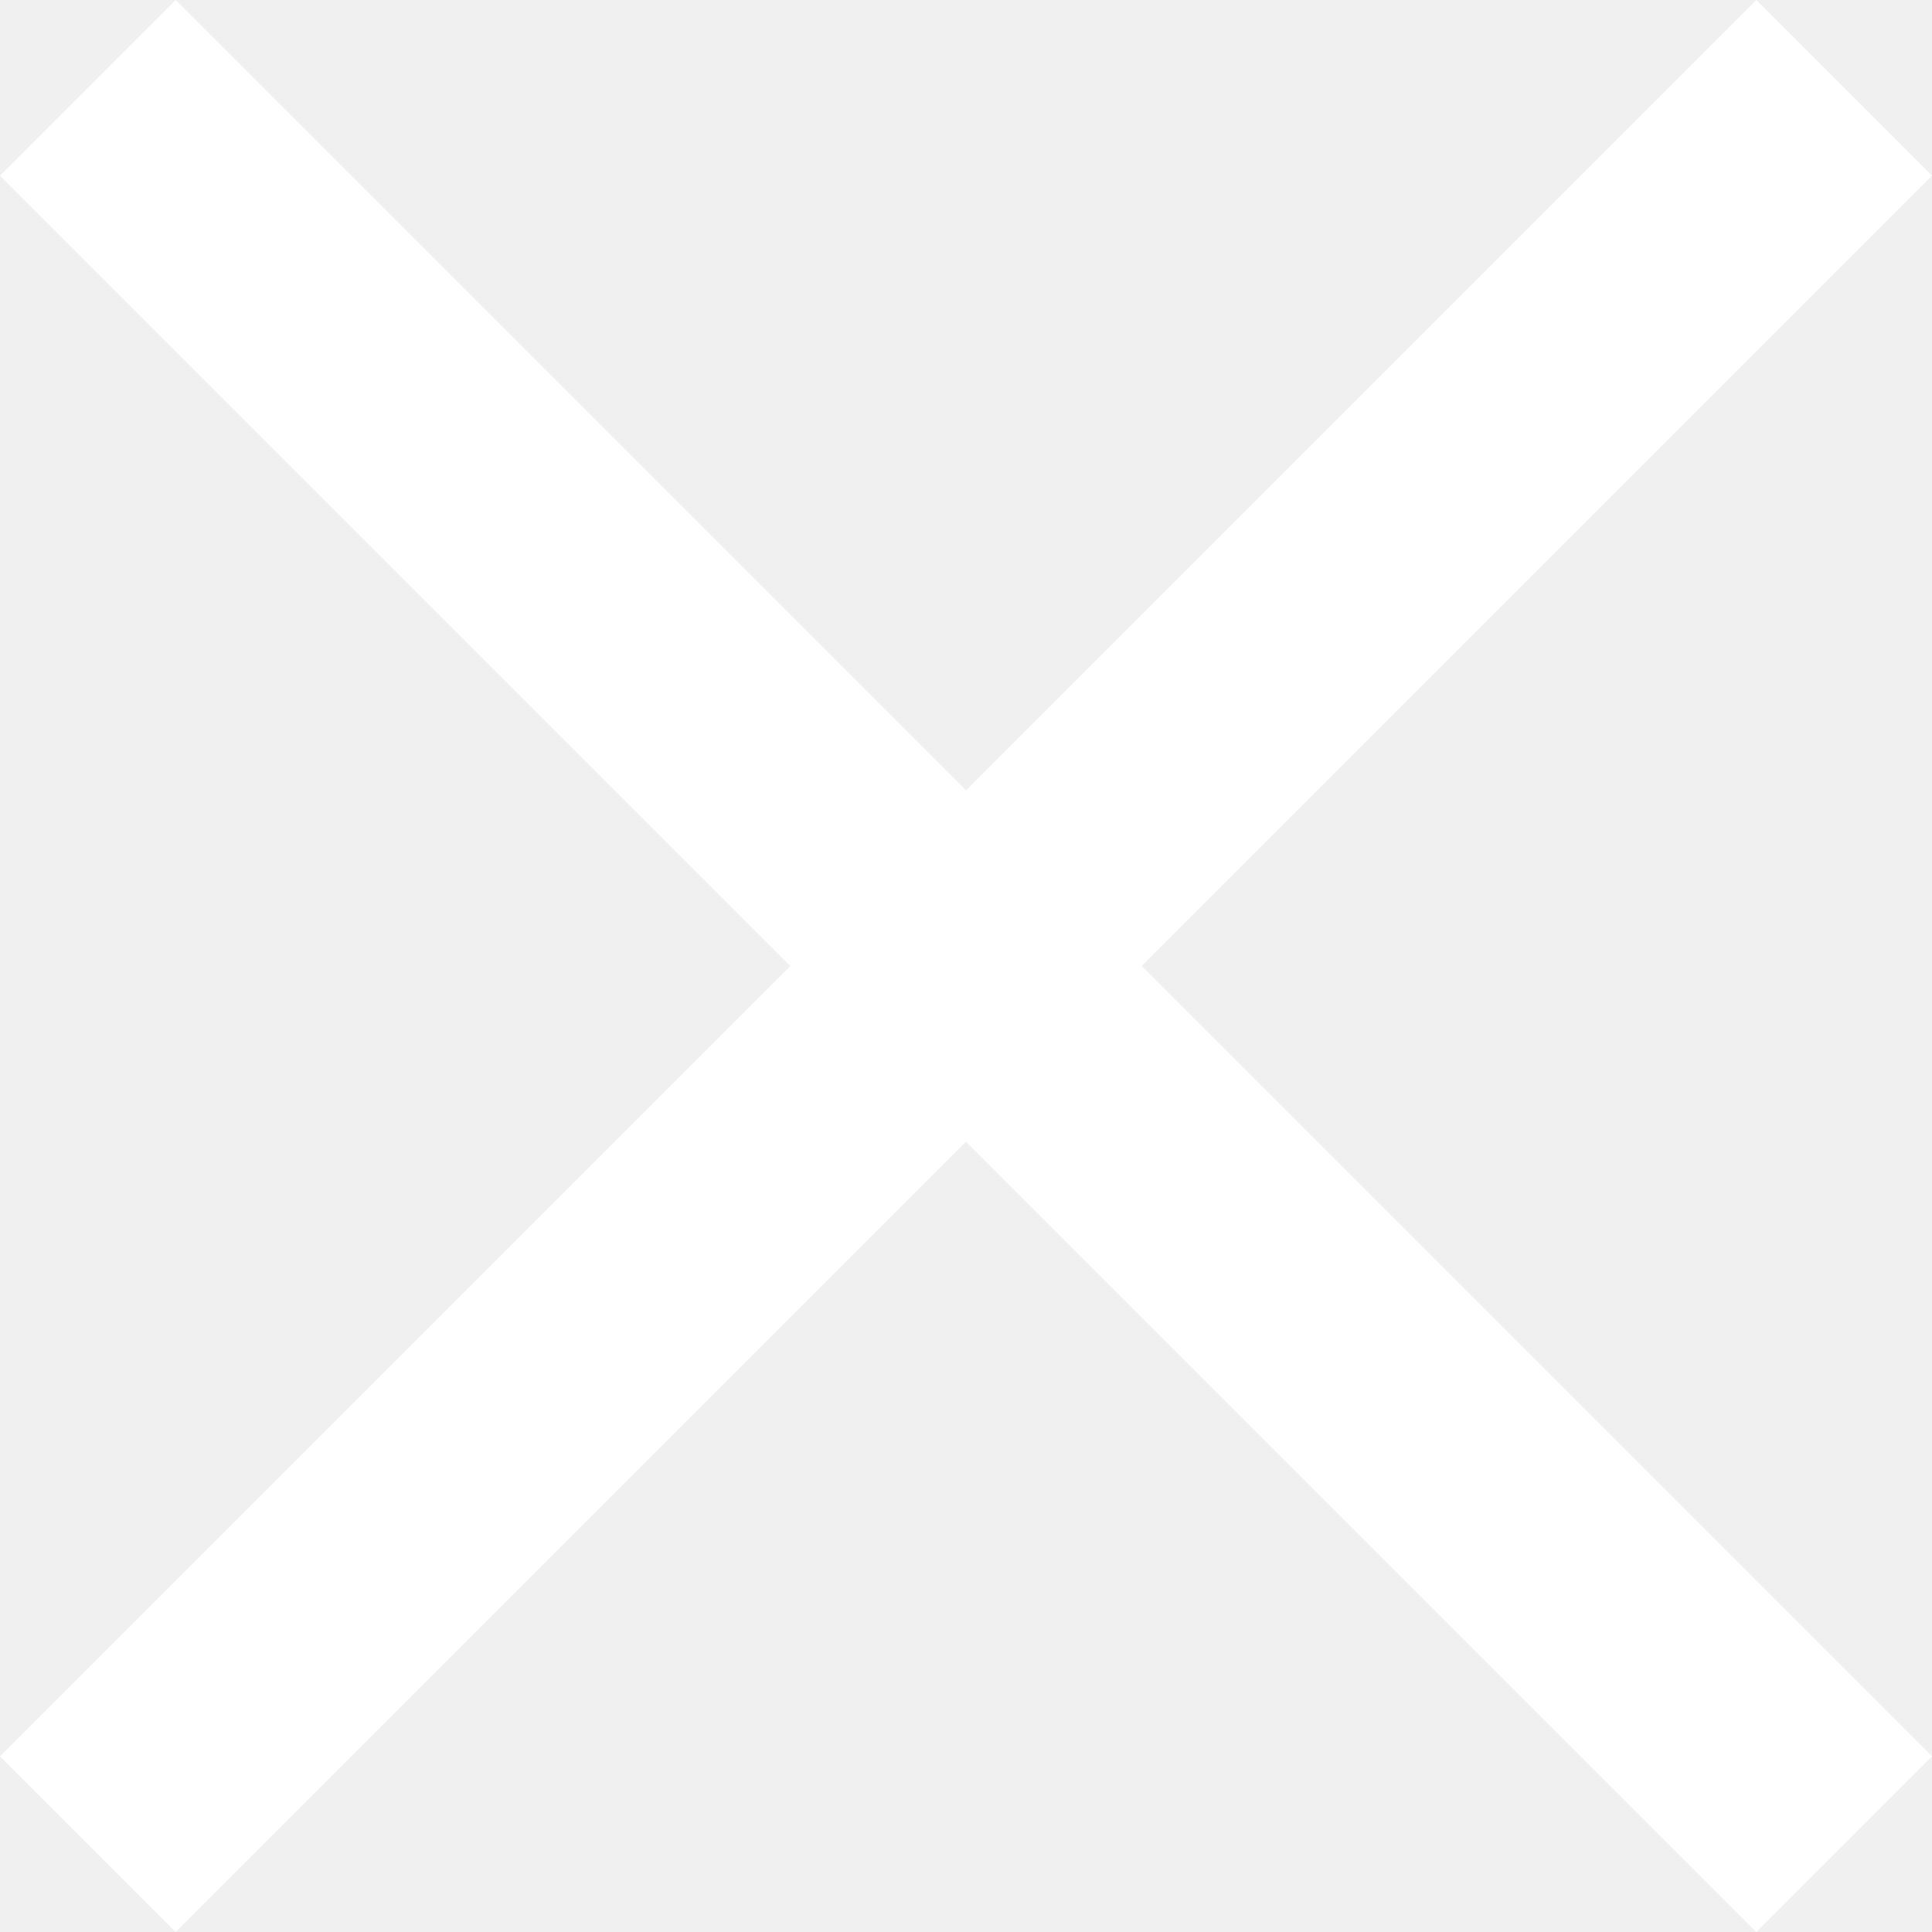
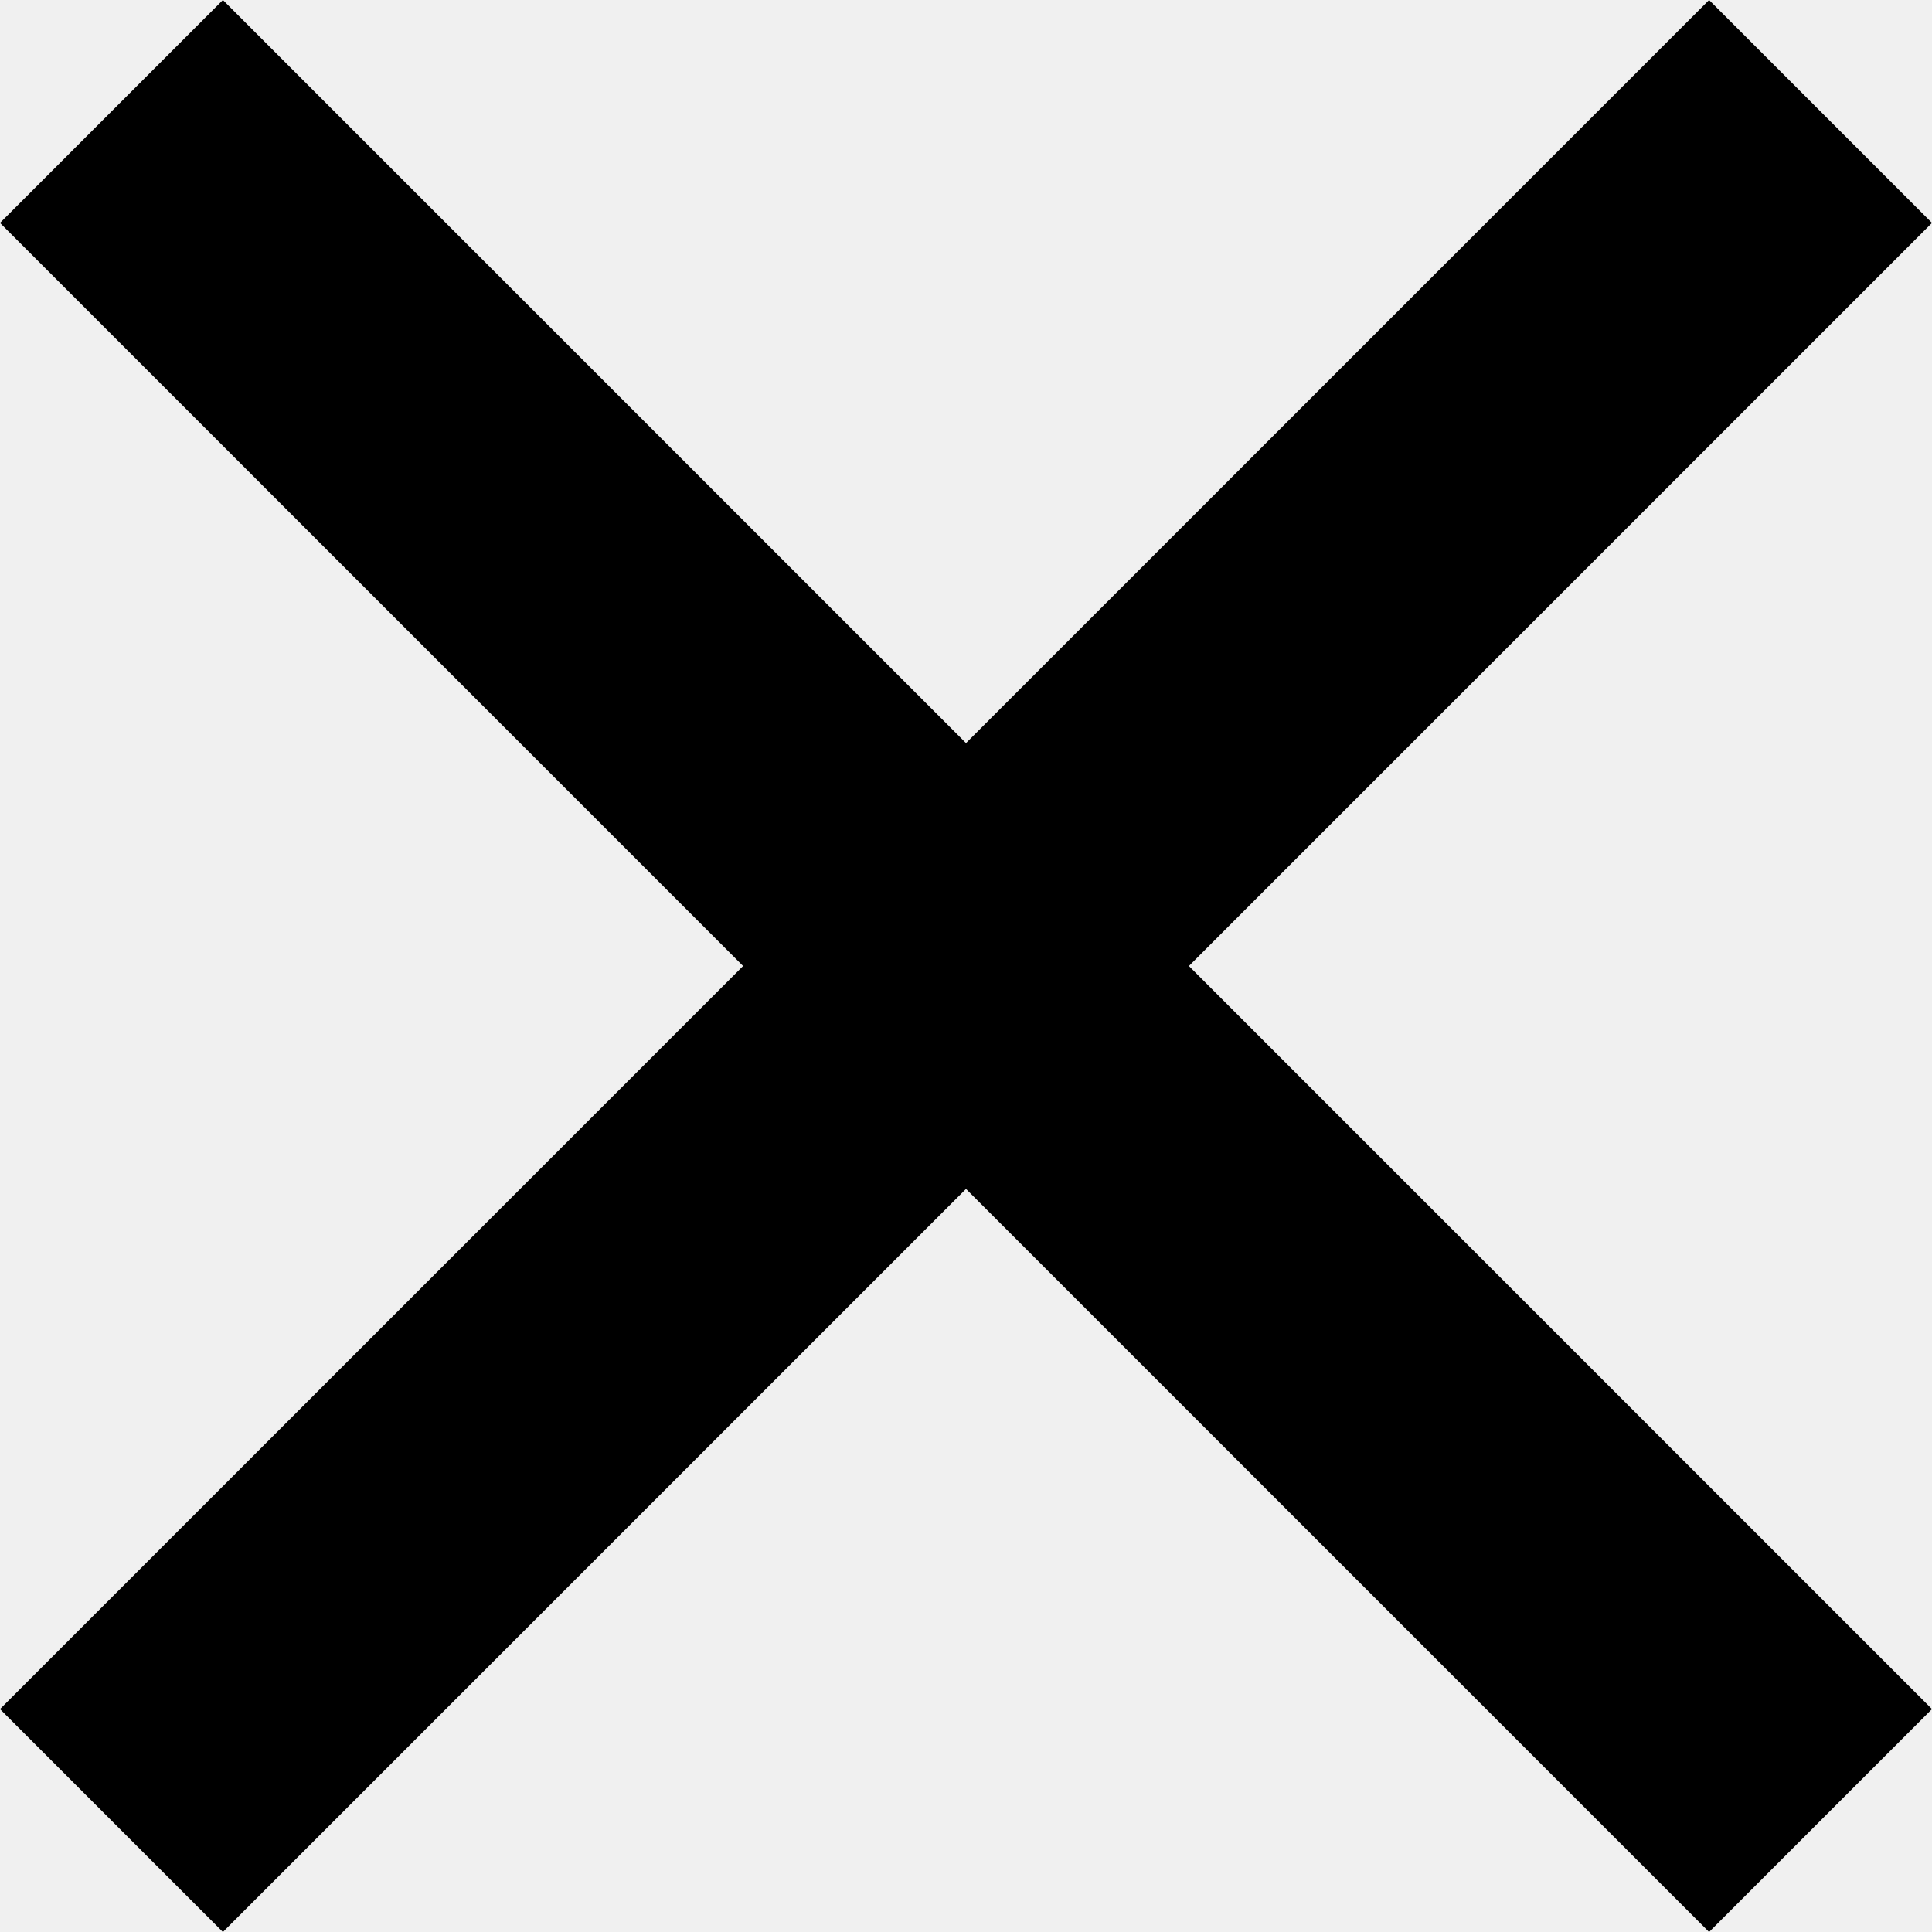
- <svg xmlns="http://www.w3.org/2000/svg" width="11" height="11" viewBox="0 0 11 11" fill="none">
-   <path d="M11 1L10 0L5.5 4.5L1 0L0 1L4.5 5.5L0 10L1 11L5.5 6.5L10 11L11 10L6.5 5.5L11 1Z" fill="white" />
+ <svg xmlns="http://www.w3.org/2000/svg" width="26" height="26" viewBox="0 0 26 26" fill="none">
+   <path d="M26 3L23 0L13 10L3 0L0 3L10 13L0 23L3 26L13 16L23 26L26 23L16 13L26 3Z" fill="black" />
</svg>
